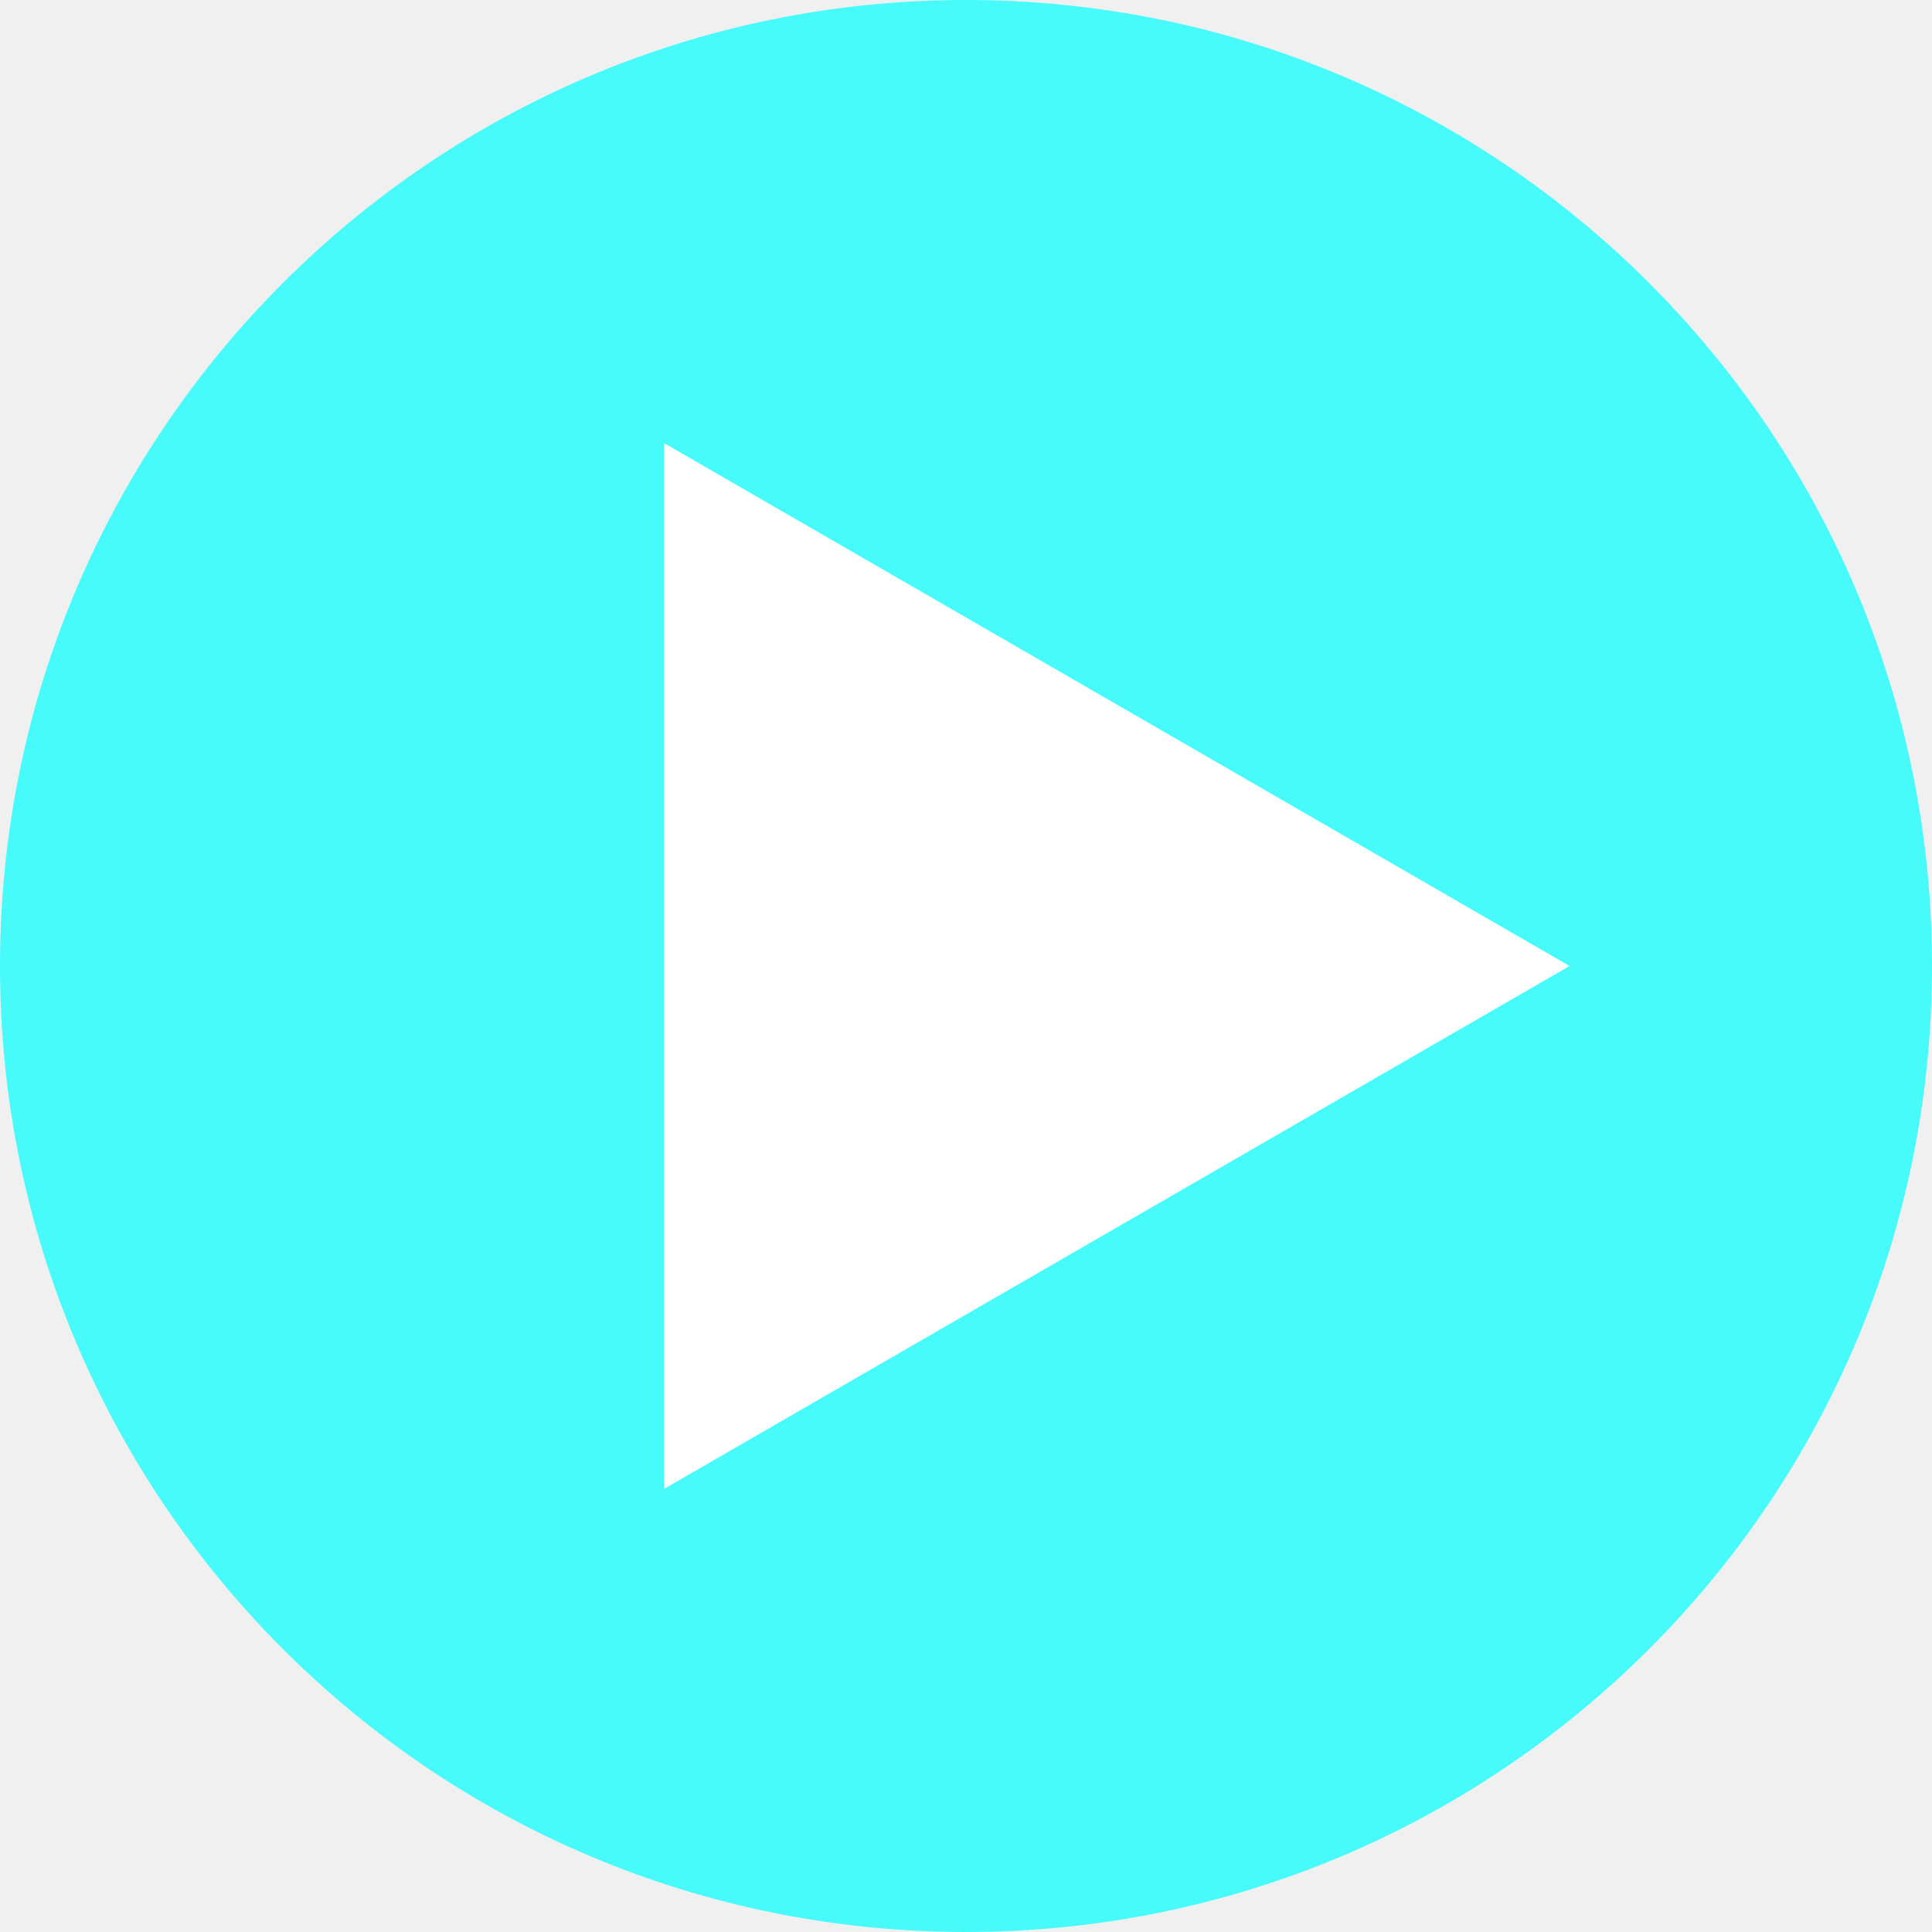
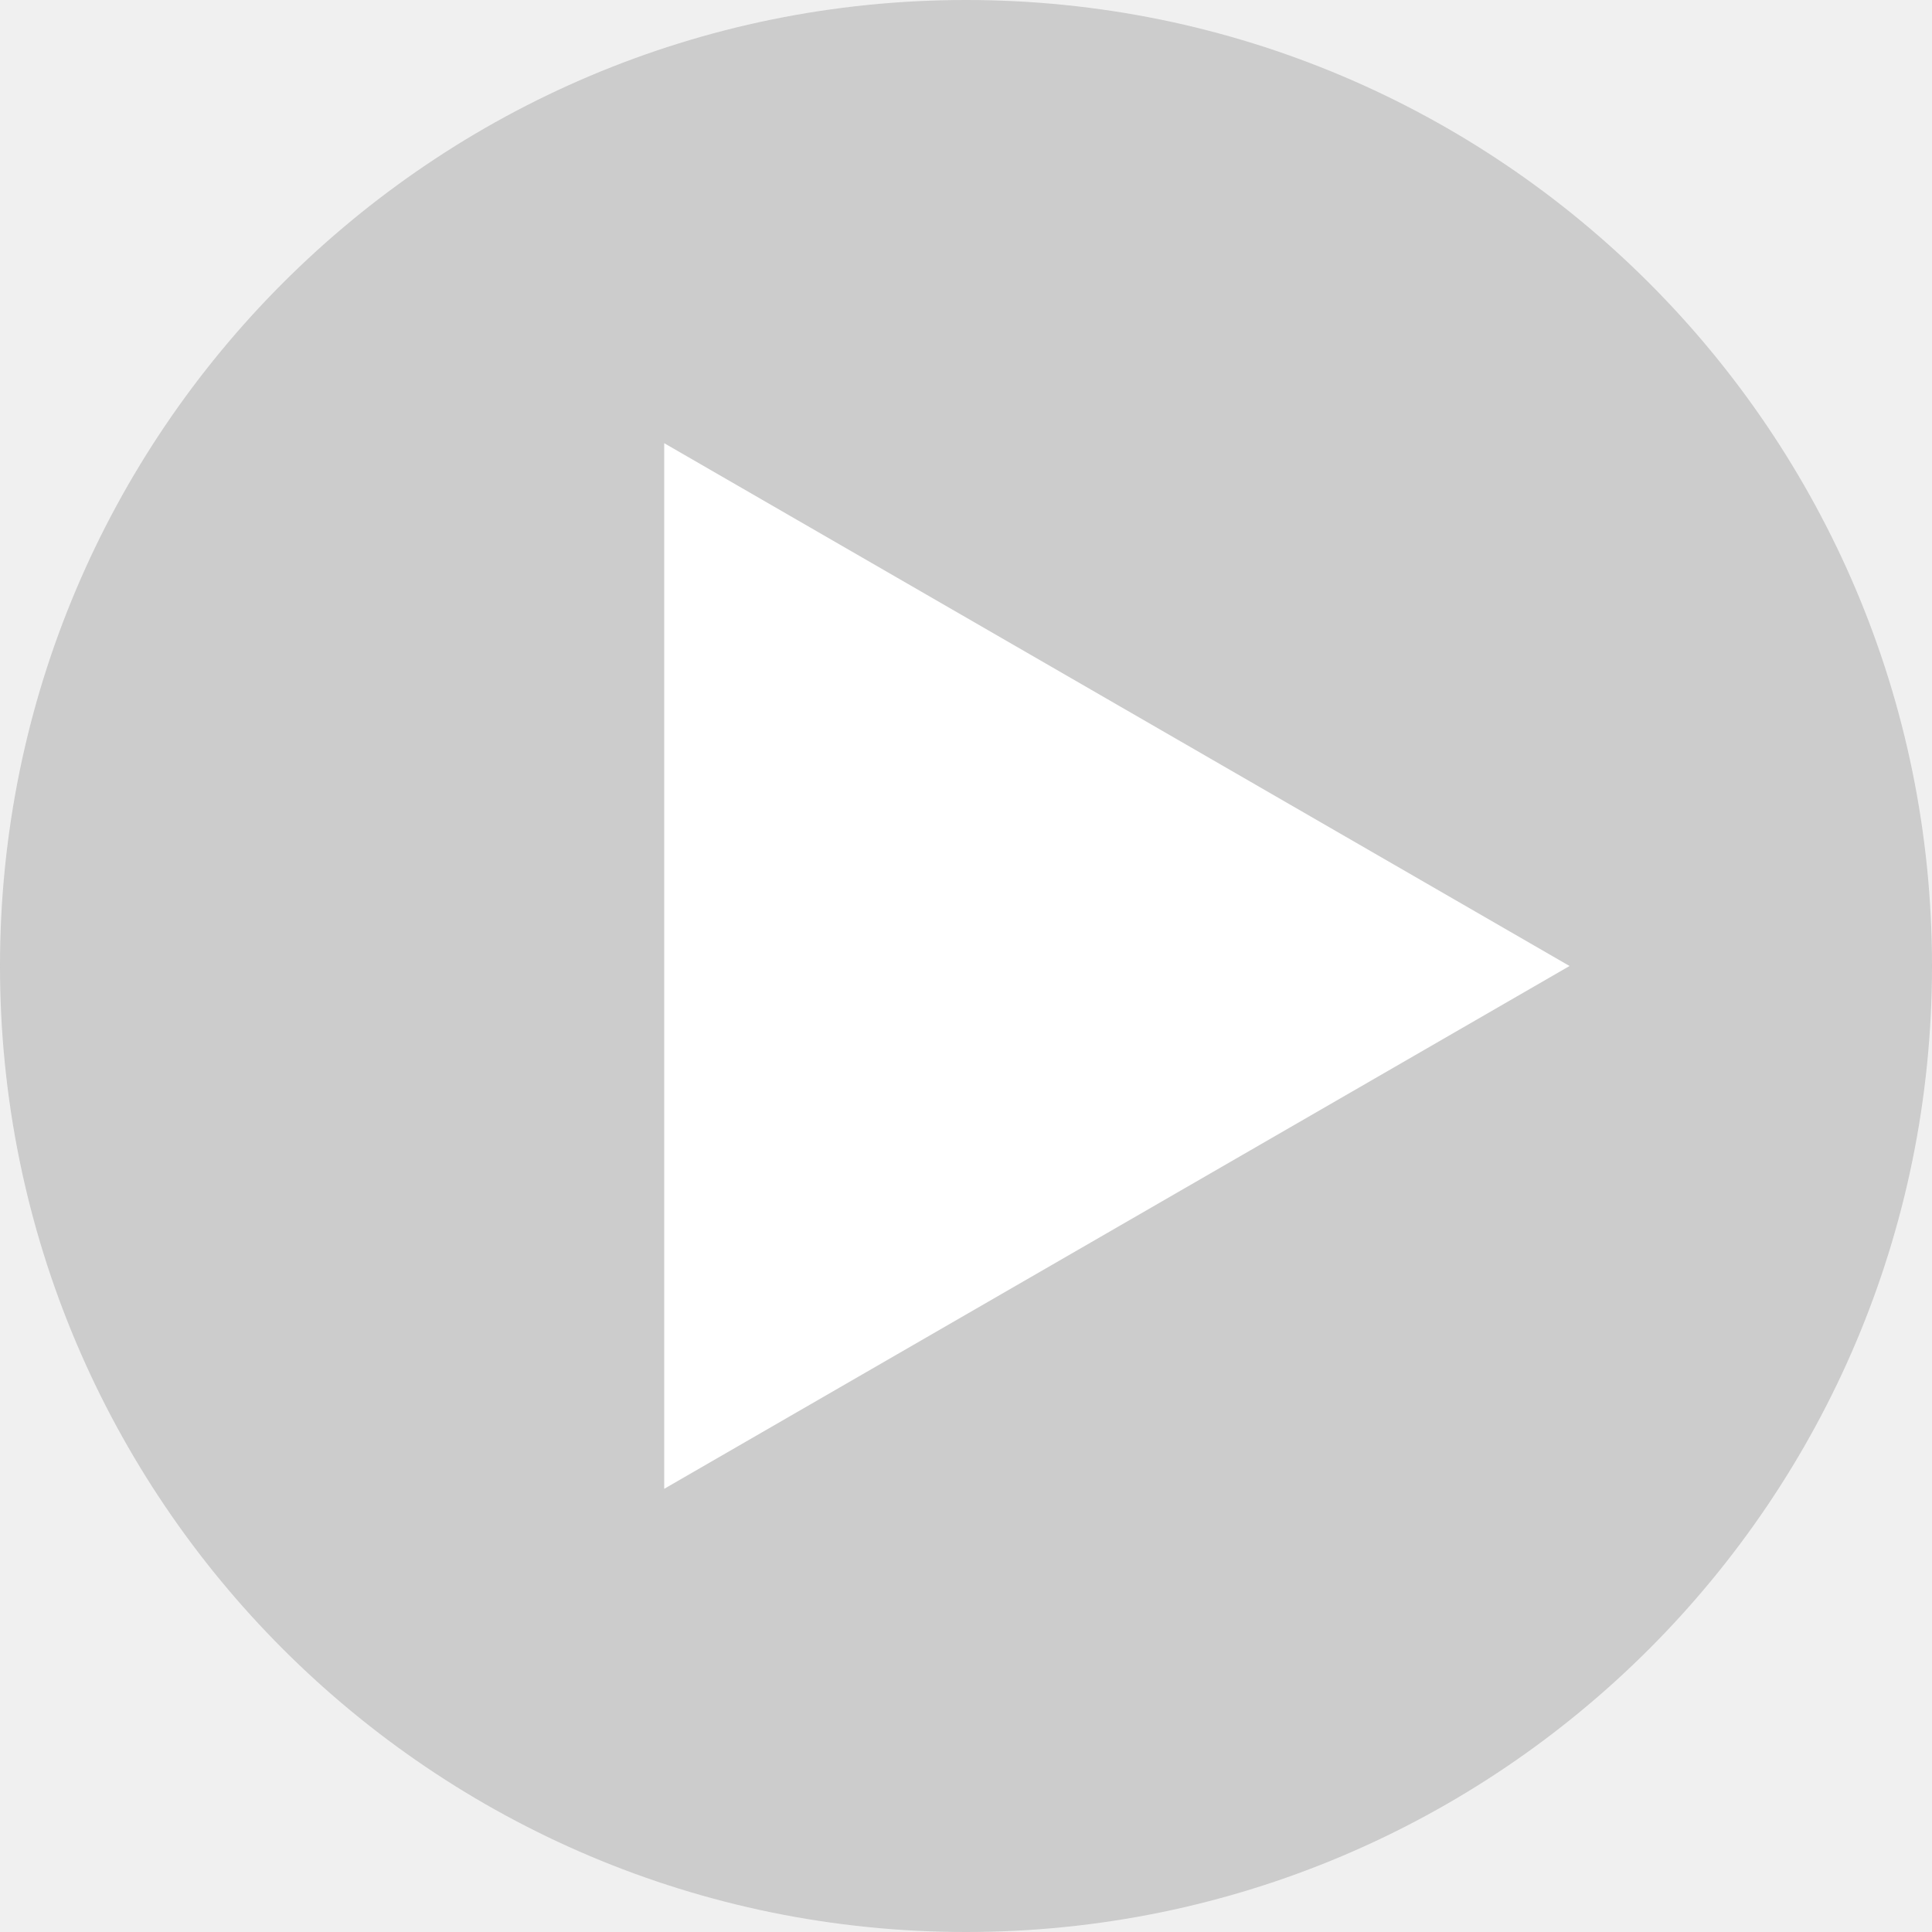
<svg xmlns="http://www.w3.org/2000/svg" id="Capa_1" data-name="Capa 1" viewBox="0 0 50 50">
  <defs>
-     <style>.cls-1{fill:aqua;fill-opacity:0.7;}.cls-2{fill:#fff;}</style>
+     <style>.cls-1{fill:#bdbdbd;fill-opacity:.7}.cls-2{fill:#fff}</style>
  </defs>
  <circle class="cls-1" cx="25" cy="25" r="25" />
-   <path class="cls-2" d="M40.62,25,17.19,38.53V11.47Z" />
+   <path class="cls-2" d="M40.62 25 17.19 38.53V11.47z" />
</svg>
